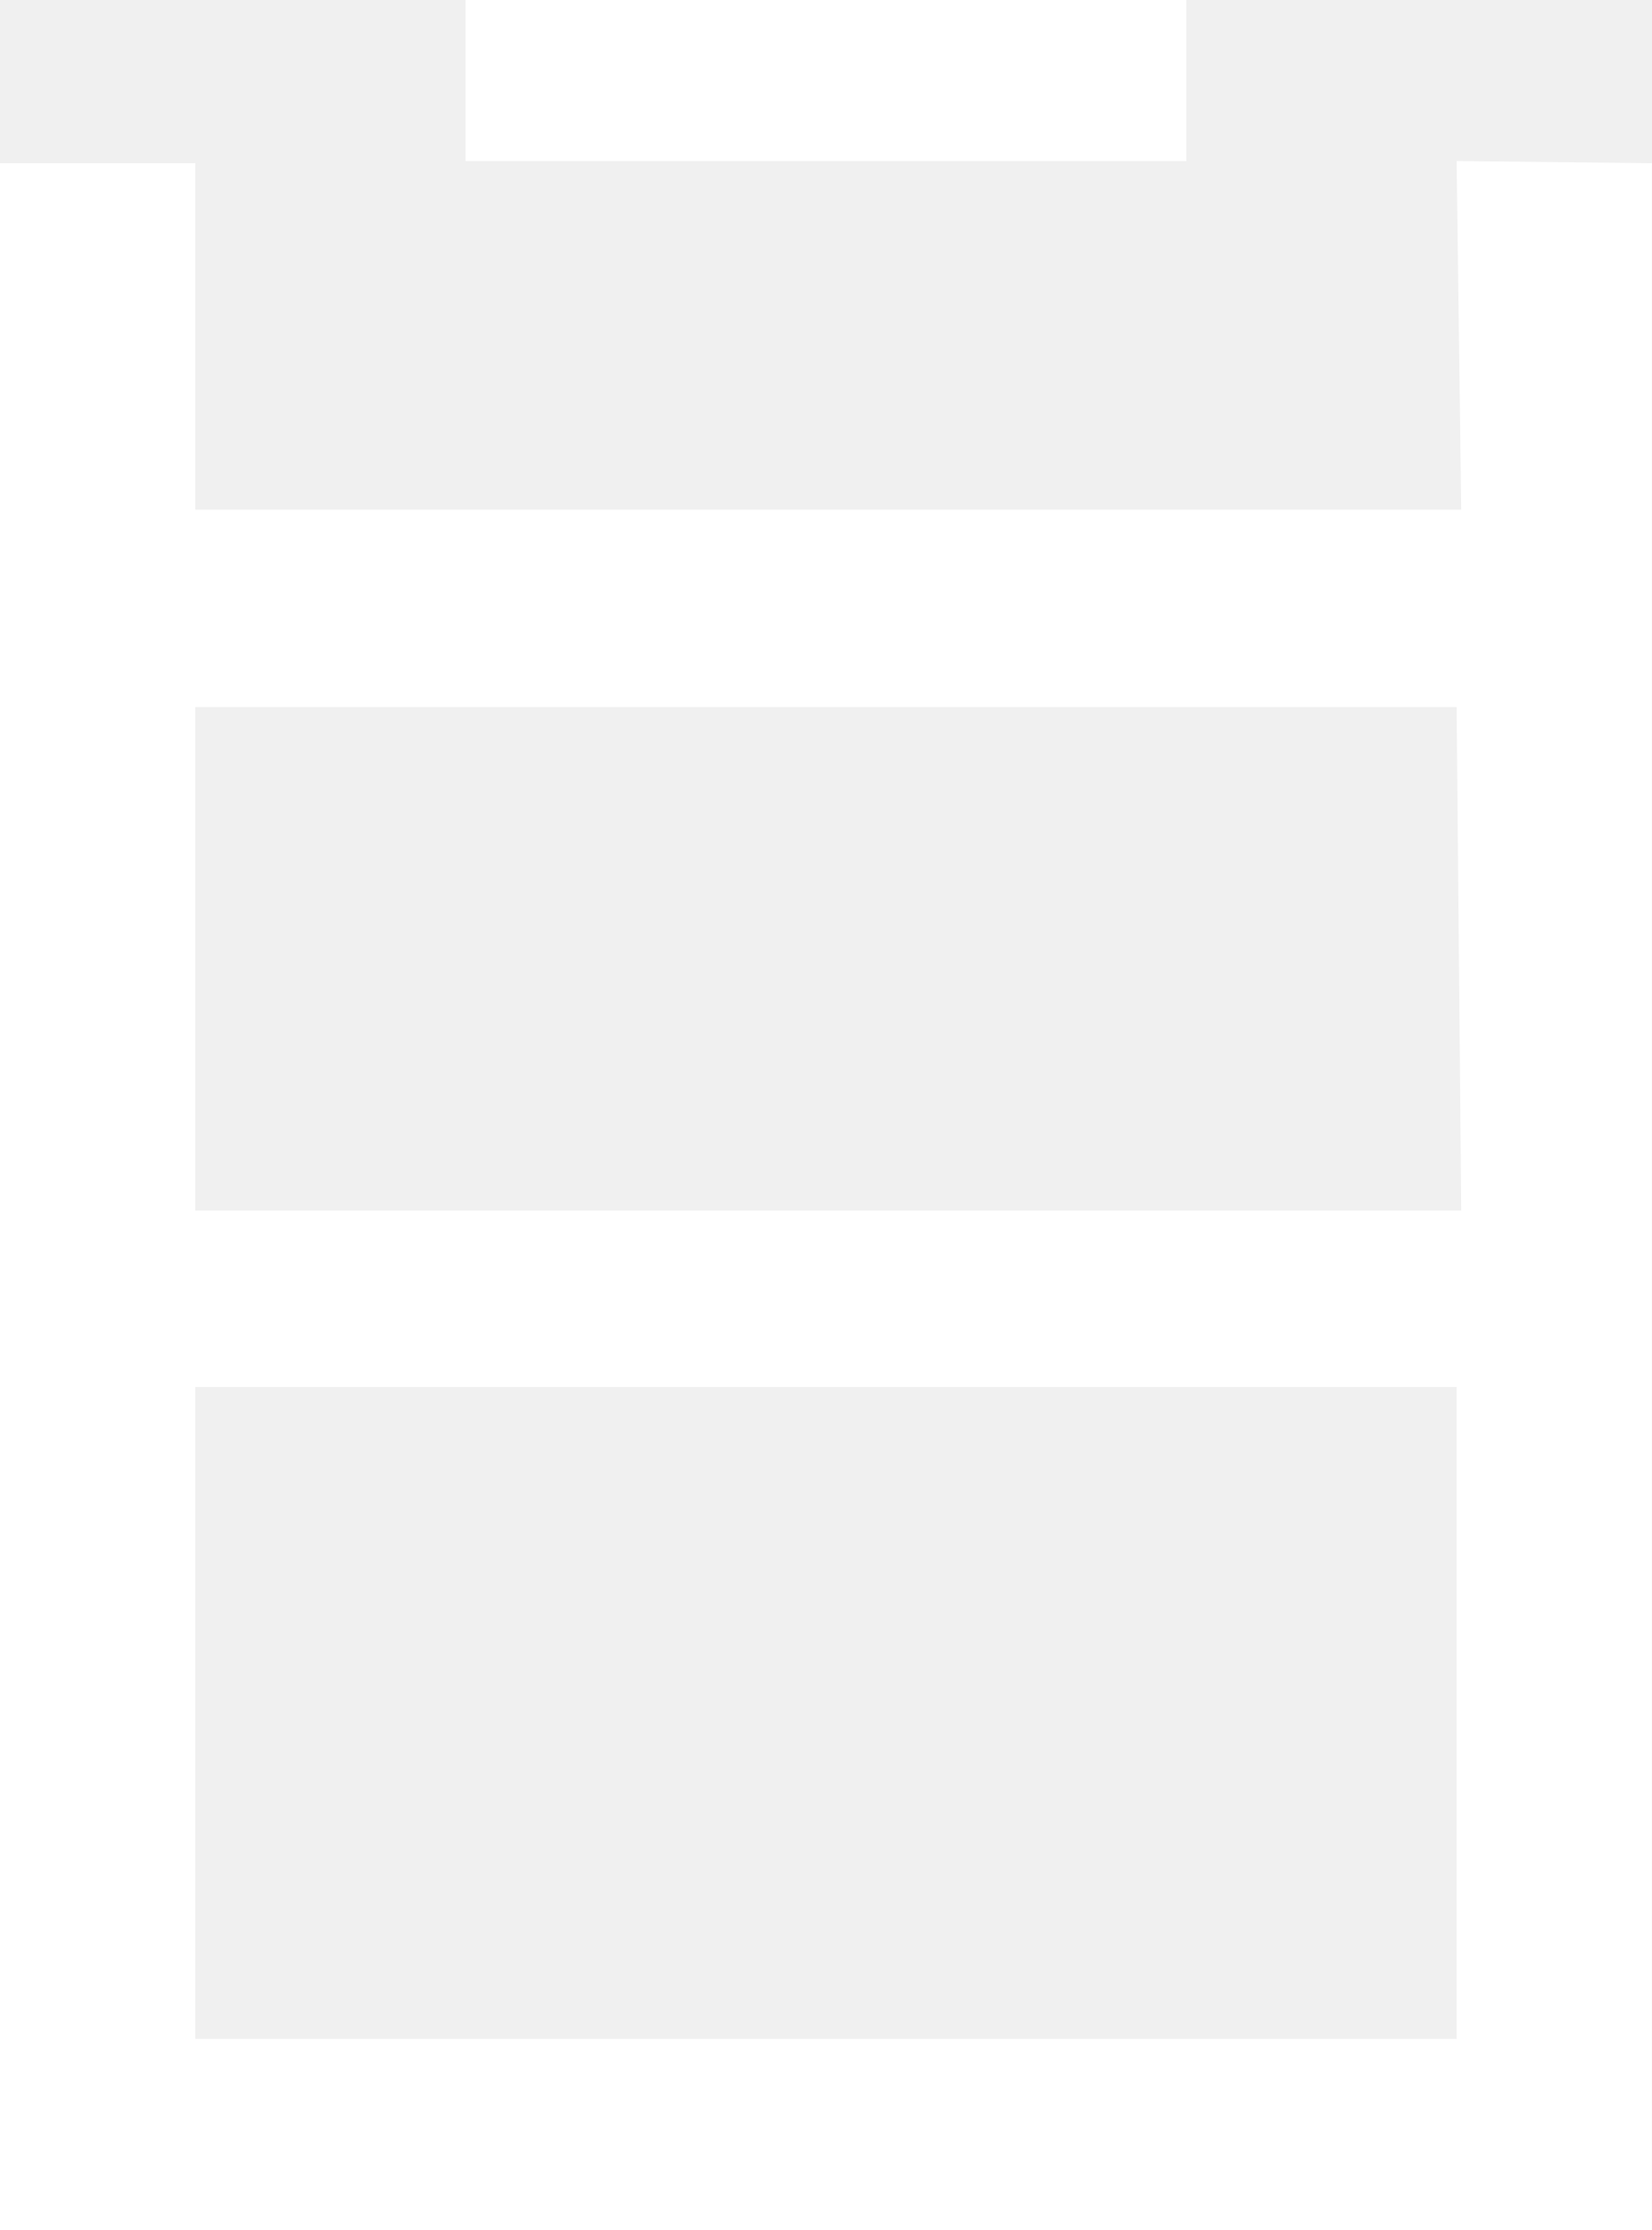
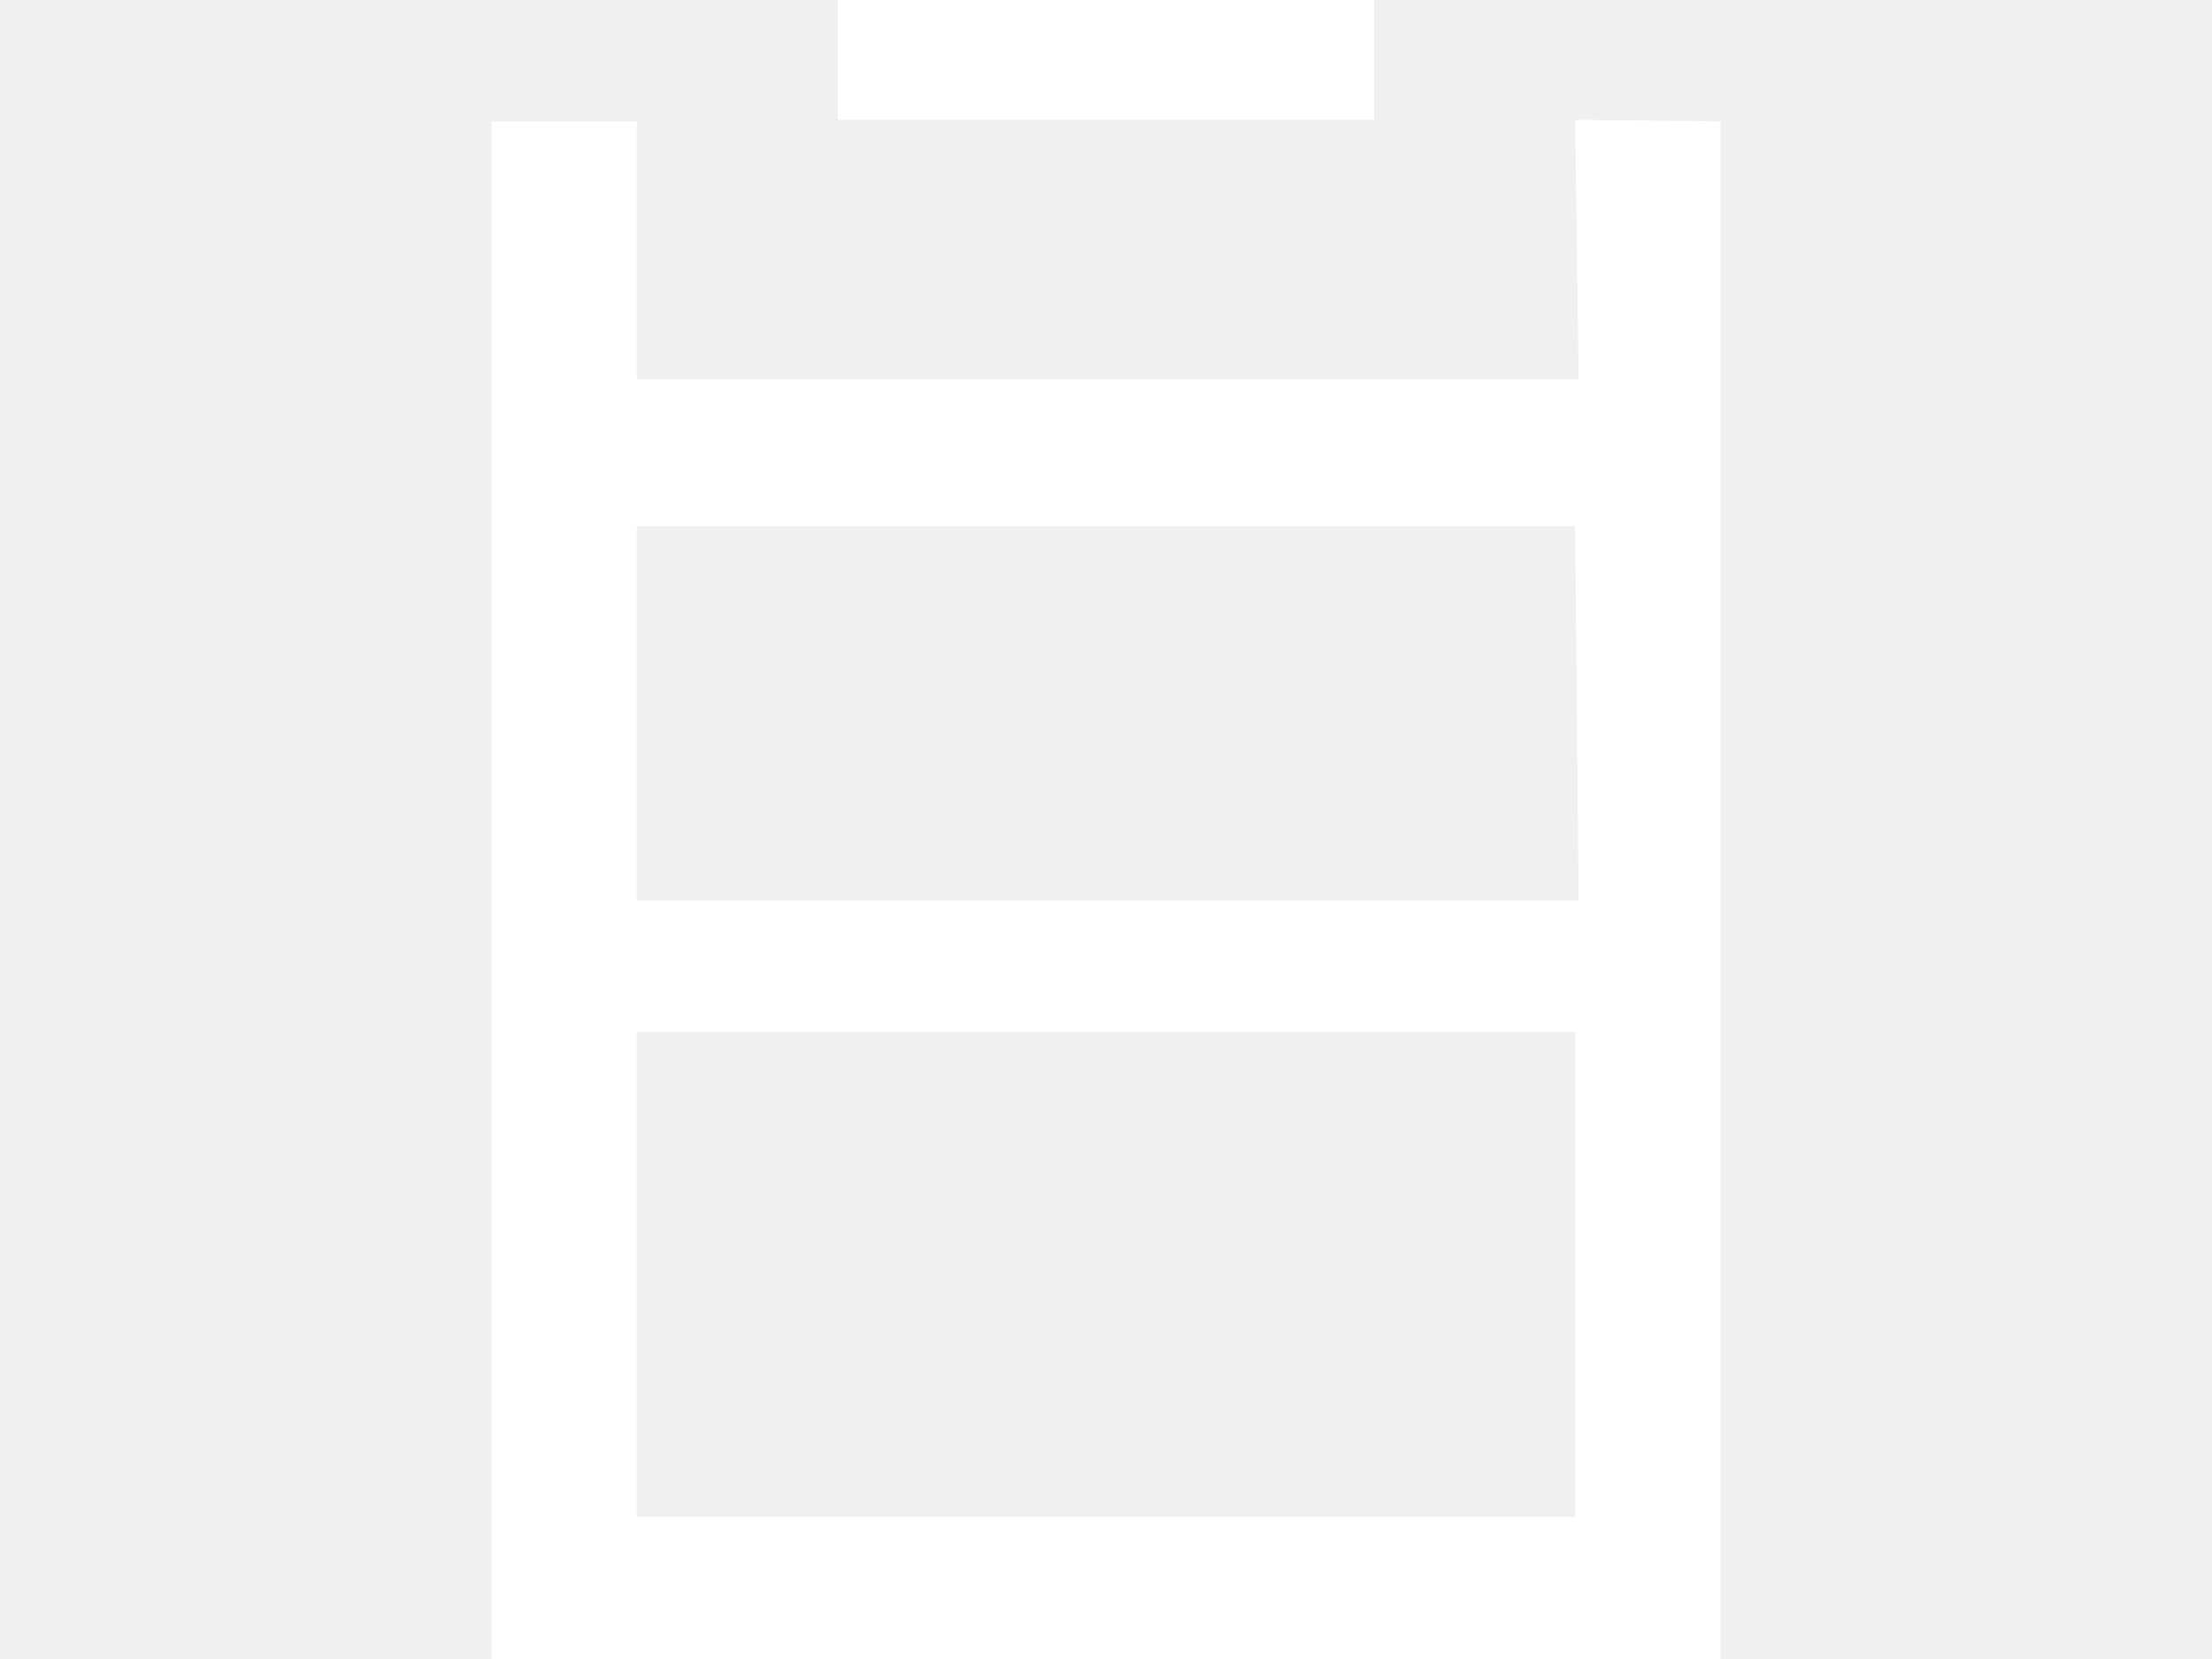
- <svg xmlns="http://www.w3.org/2000/svg" width="20" height="27" viewBox="0 0 20 27" fill="none">
+ <svg xmlns="http://www.w3.org/2000/svg" width="20" height="15" viewBox="0 0 20 27" fill="none">
  <path d="M17.636 1.95L20 1.976V27H0V1.976H2.364V6.171H17.692L17.636 1.95ZM2.364 14.657H10H17.692L17.636 8.561H10H2.364V14.657ZM2.364 24.686H17.636V16.793H2.364V24.686ZM5.636 1.95V0H14.364V1.95H5.636Z" fill="white" />
</svg>
